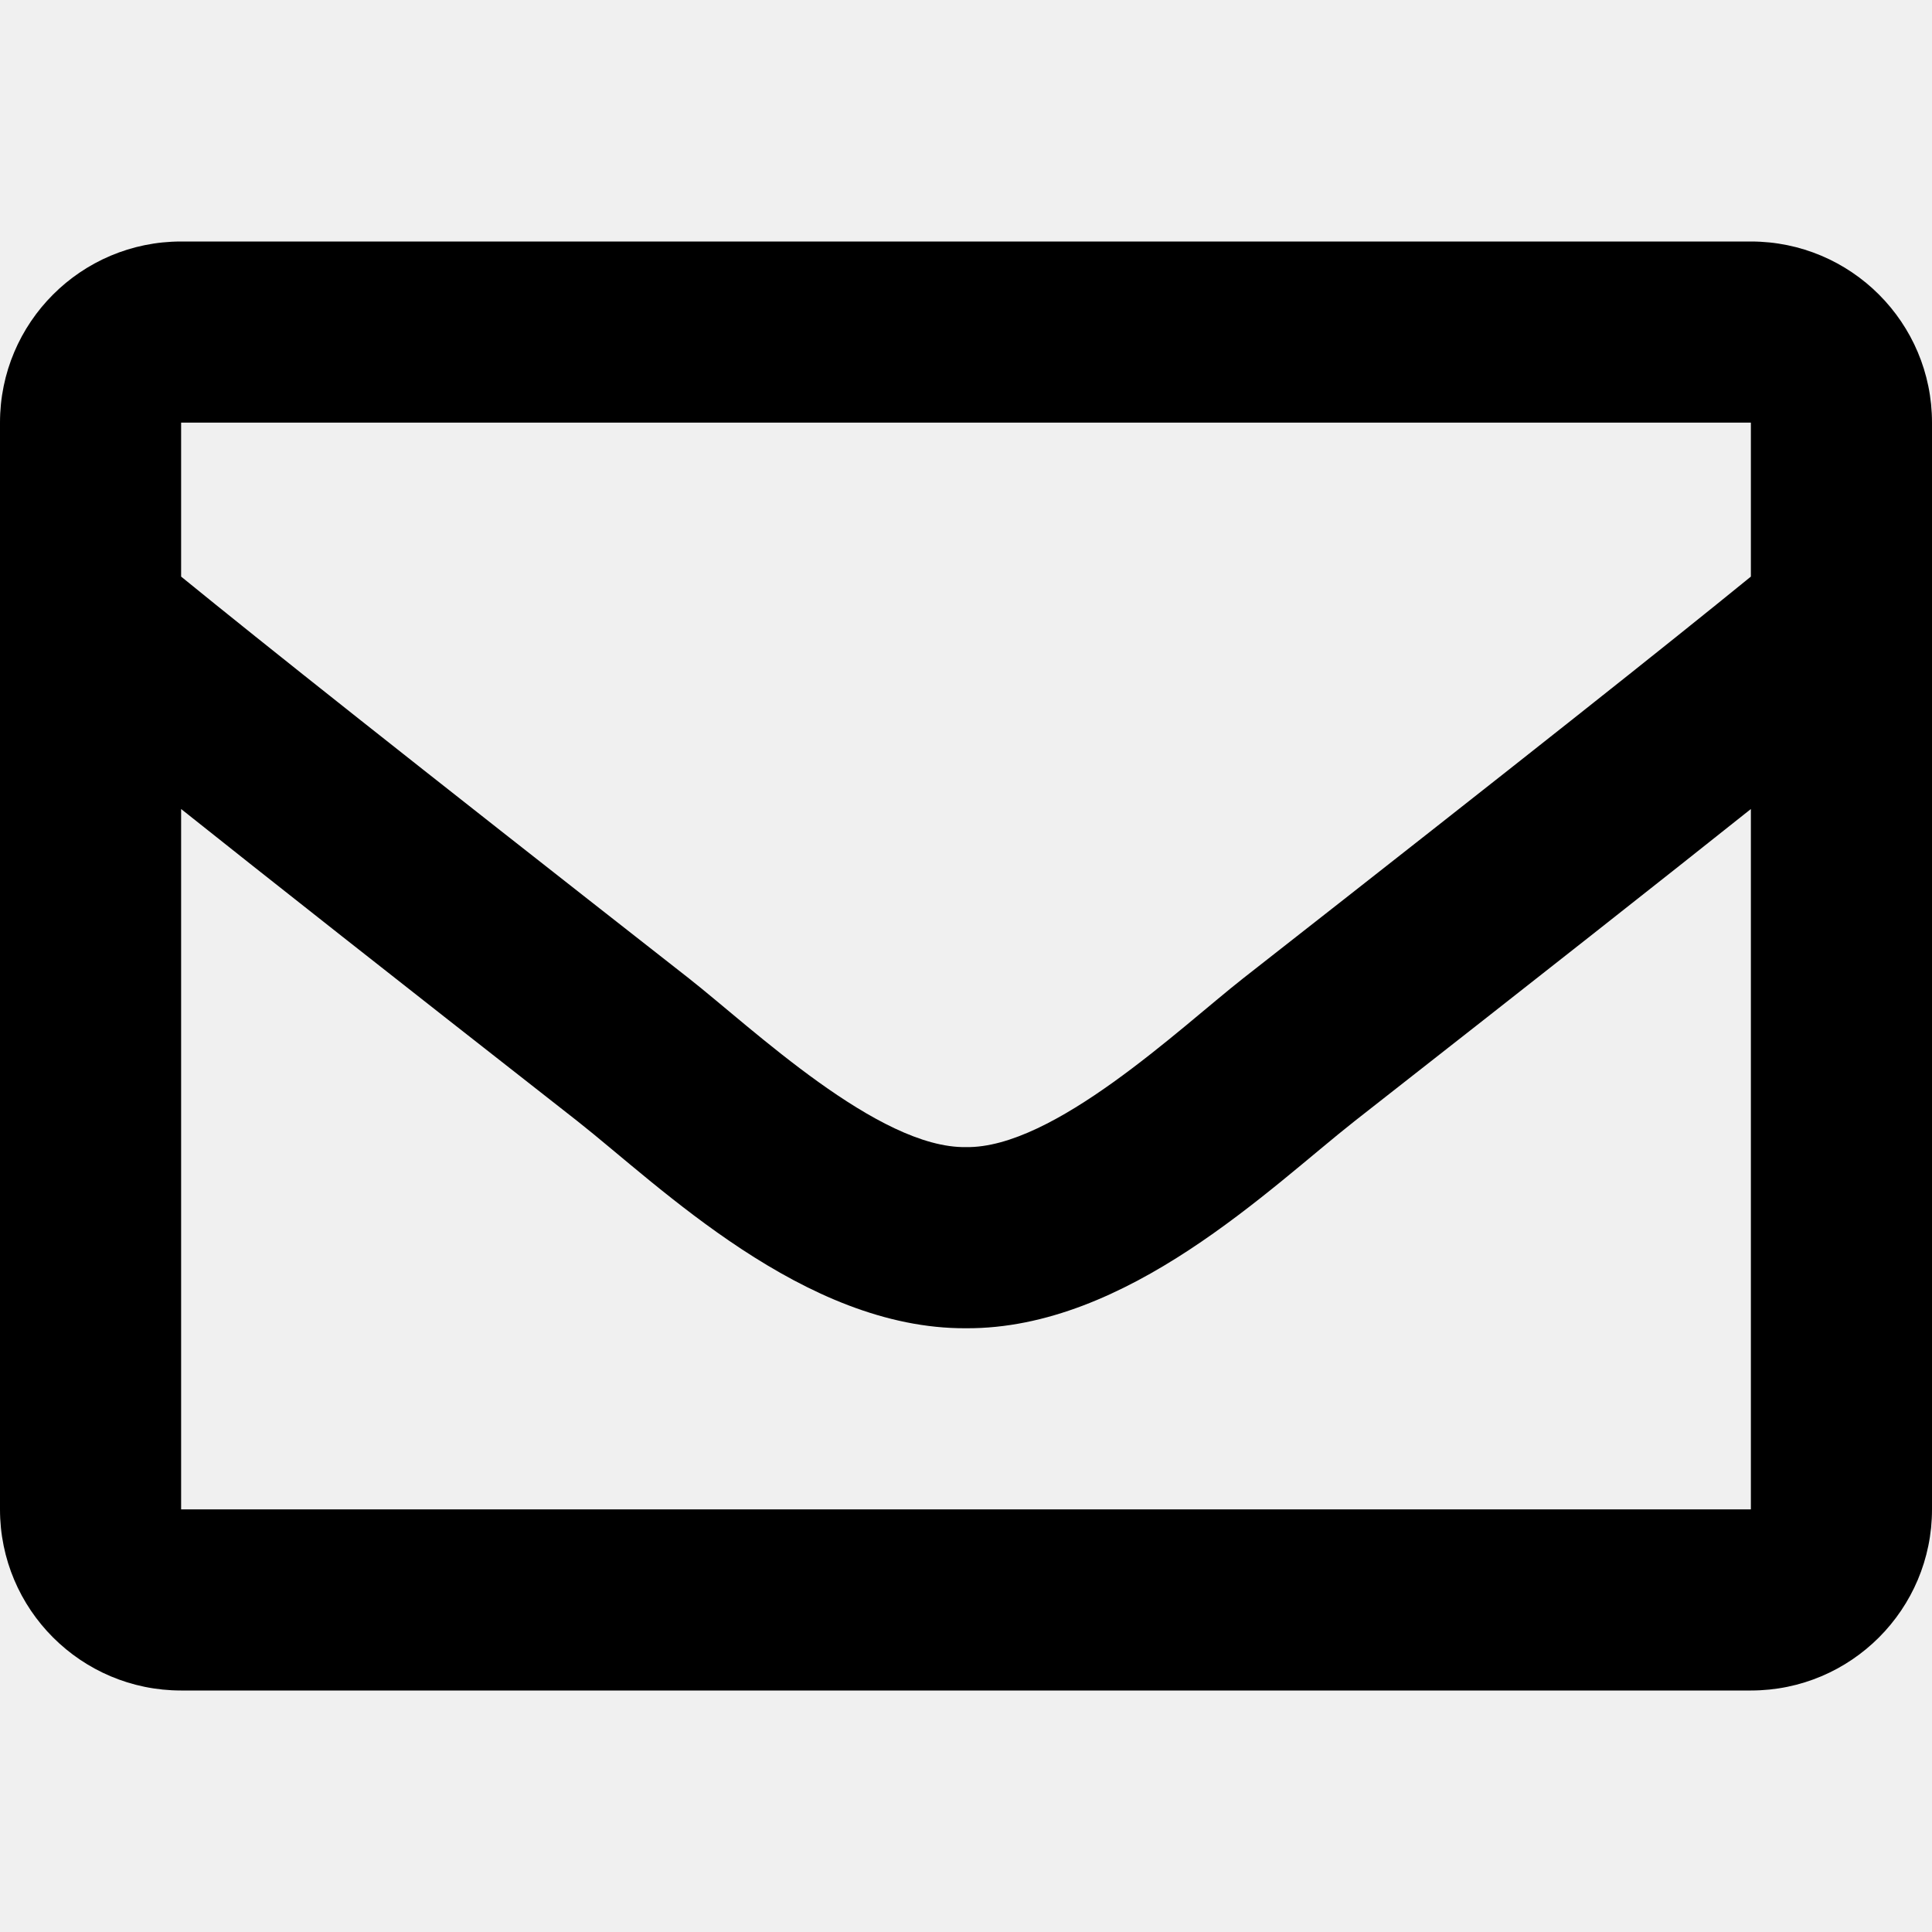
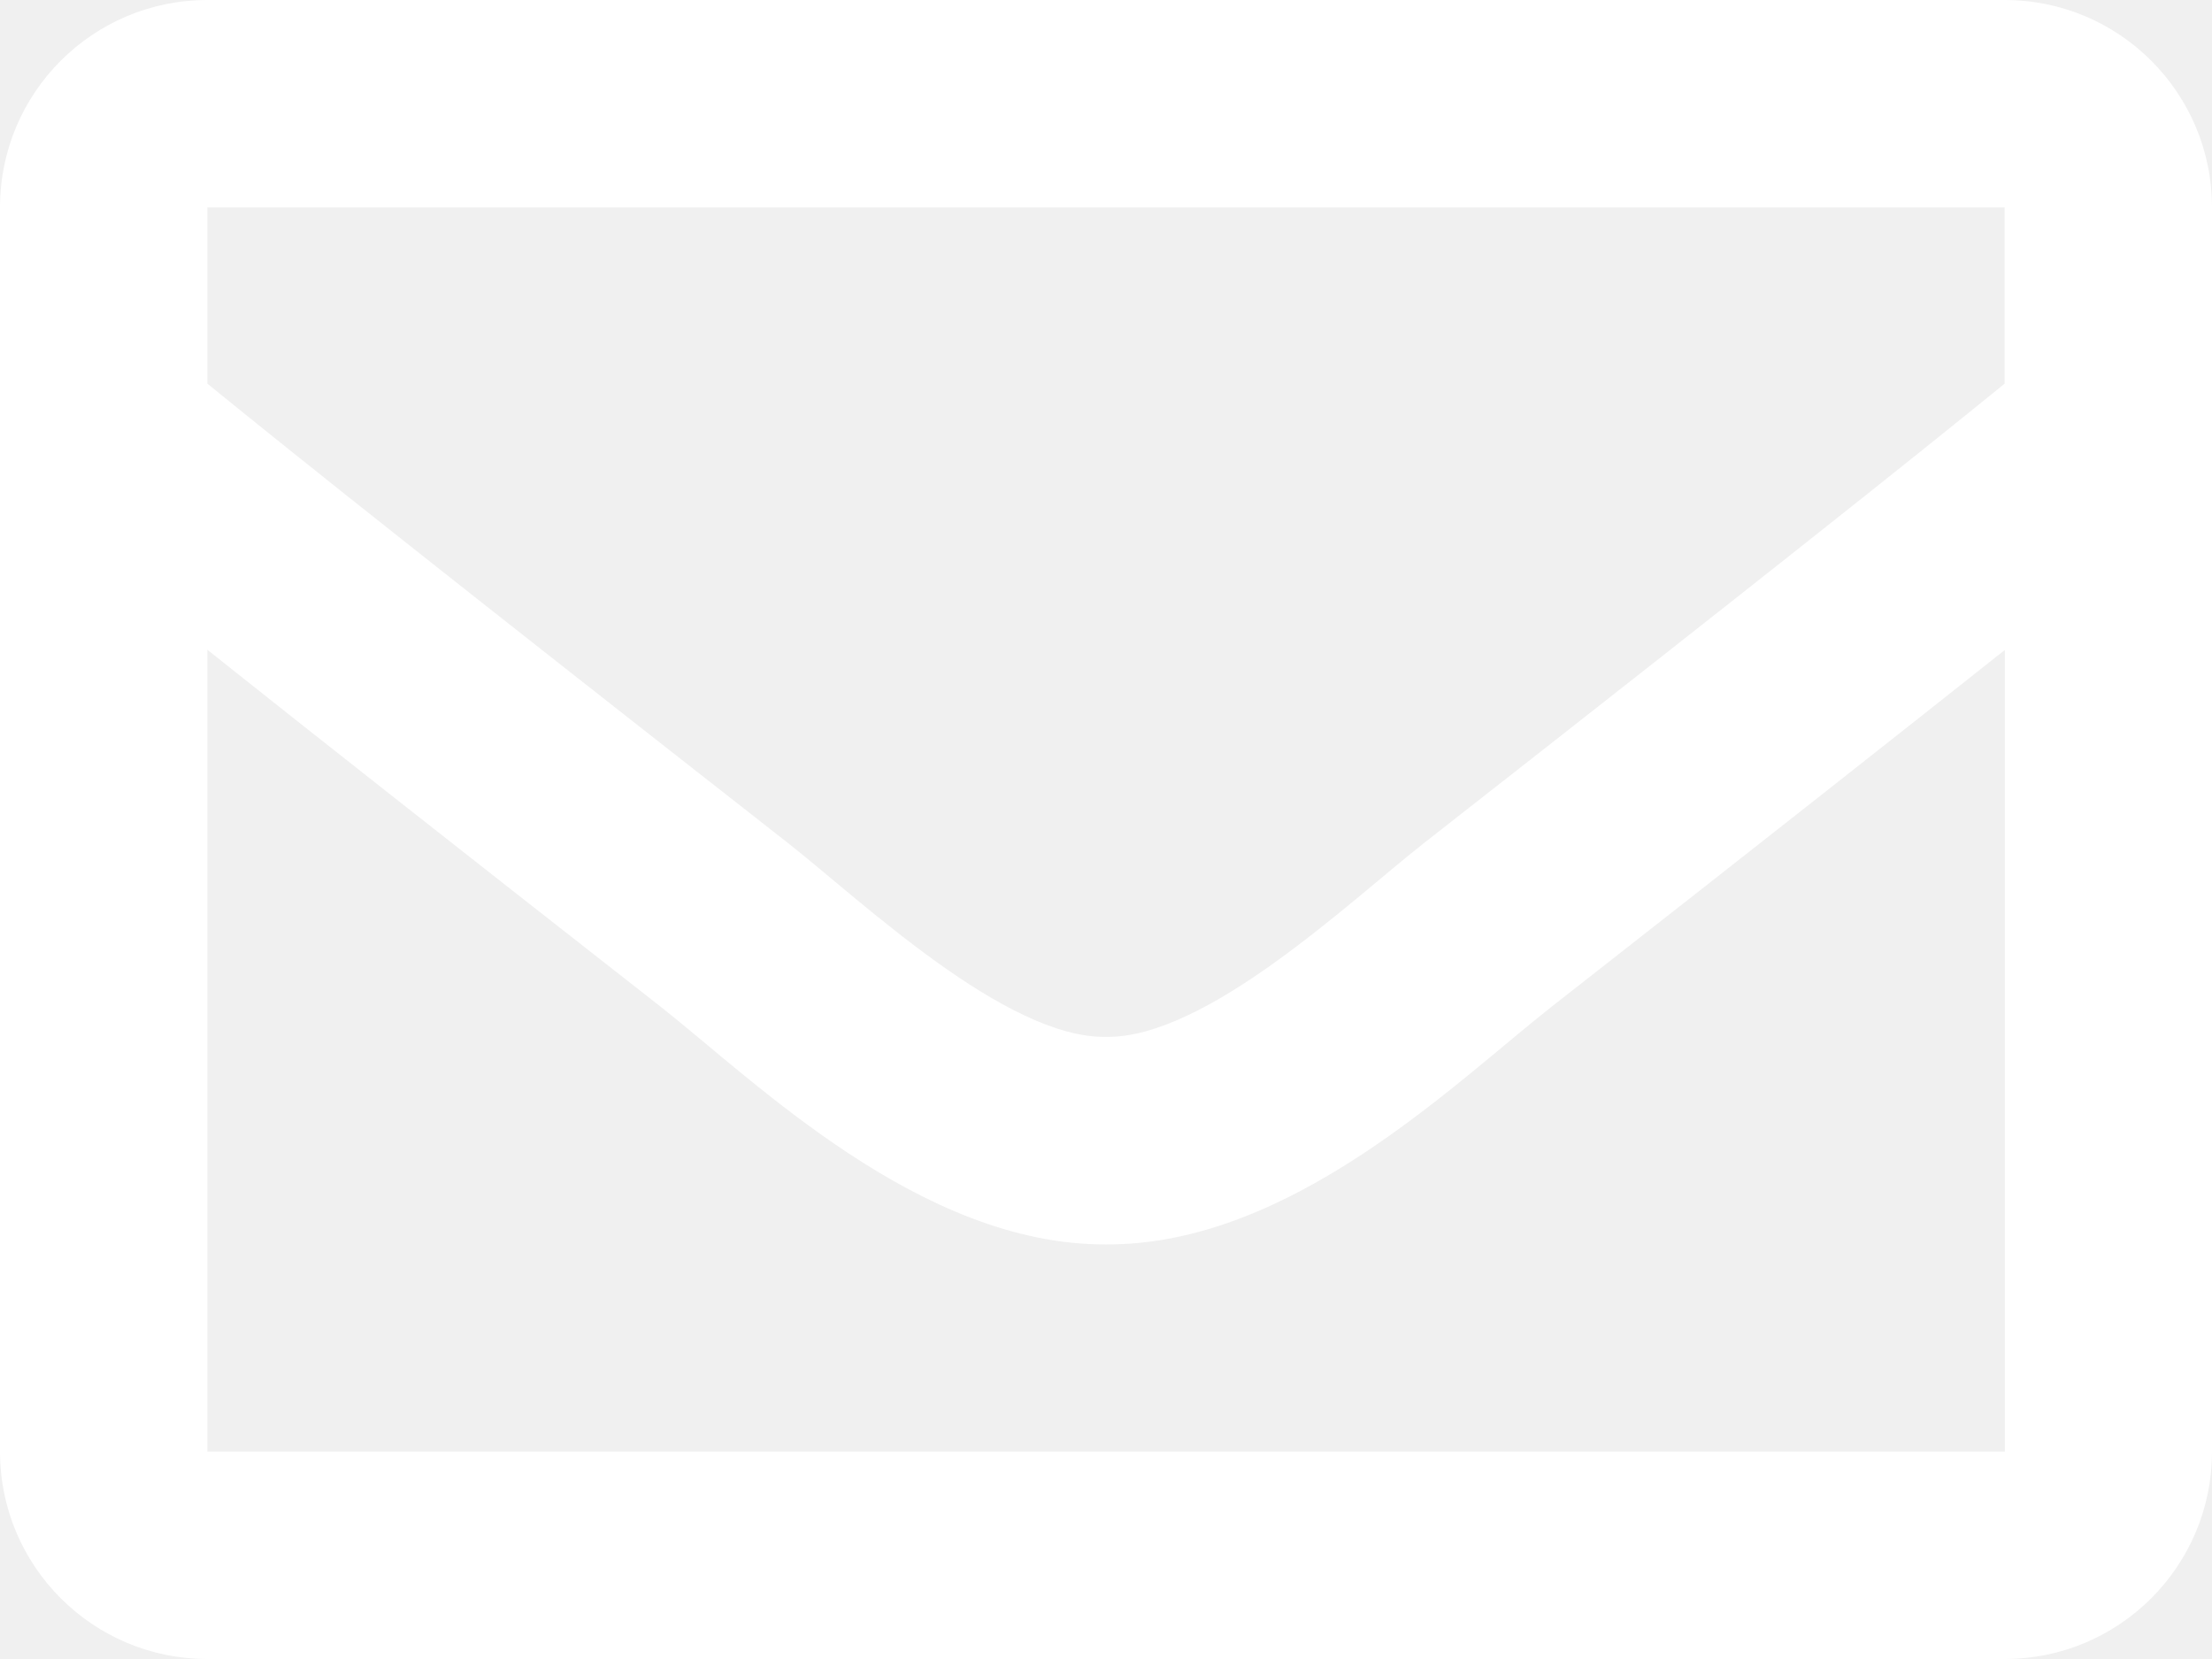
- <svg xmlns="http://www.w3.org/2000/svg" viewBox="0 0 512 512">
-   <path d="M464 64H48C21.49 64 0 85.49 0 112v288c0 26.51 21.49 48 48 48h416c26.51 0 48-21.49 48-48V112c0-26.51-21.49-48-48-48zm0 48v40.805c-22.422 18.259-58.168 46.651-134.587 106.49-16.841 13.247-50.201 45.072-73.413 44.701-23.208.375-56.579-31.459-73.413-44.701C106.18 199.465 70.425 171.067 48 152.805V112h416zM48 400V214.398c22.914 18.251 55.409 43.862 104.938 82.646 21.857 17.205 60.134 55.186 103.062 54.955 42.717.231 80.509-37.199 103.053-54.947 49.528-38.783 82.032-64.401 104.947-82.653V400H48z" />
+ <svg xmlns="http://www.w3.org/2000/svg" id="Layer_1" data-name="Layer 1" viewBox="0 0 512 384">
+   <defs>
+     <style>.cls-1{fill:#fff;}</style>
+   </defs>
+   <path class="cls-1" d="M464,64H48A48,48,0,0,0,0,112V400a48,48,0,0,0,48,48H464a48,48,0,0,0,48-48V112A48,48,0,0,0,464,64Zm0,48v40.8c-22.42,18.26-58.17,46.66-134.59,106.49C312.57,272.54,279.21,304.37,256,304c-23.21.37-56.58-31.46-73.41-44.71C106.18,199.46,70.43,171.07,48,152.8V112ZM48,400V214.4c22.91,18.25,55.41,43.86,104.94,82.64,21.85,17.21,60.13,55.19,103.06,55,42.72.23,80.51-37.2,103.05-54.95,49.53-38.78,82-64.4,105-82.65V400Z" transform="translate(0 -64)" />
</svg>
